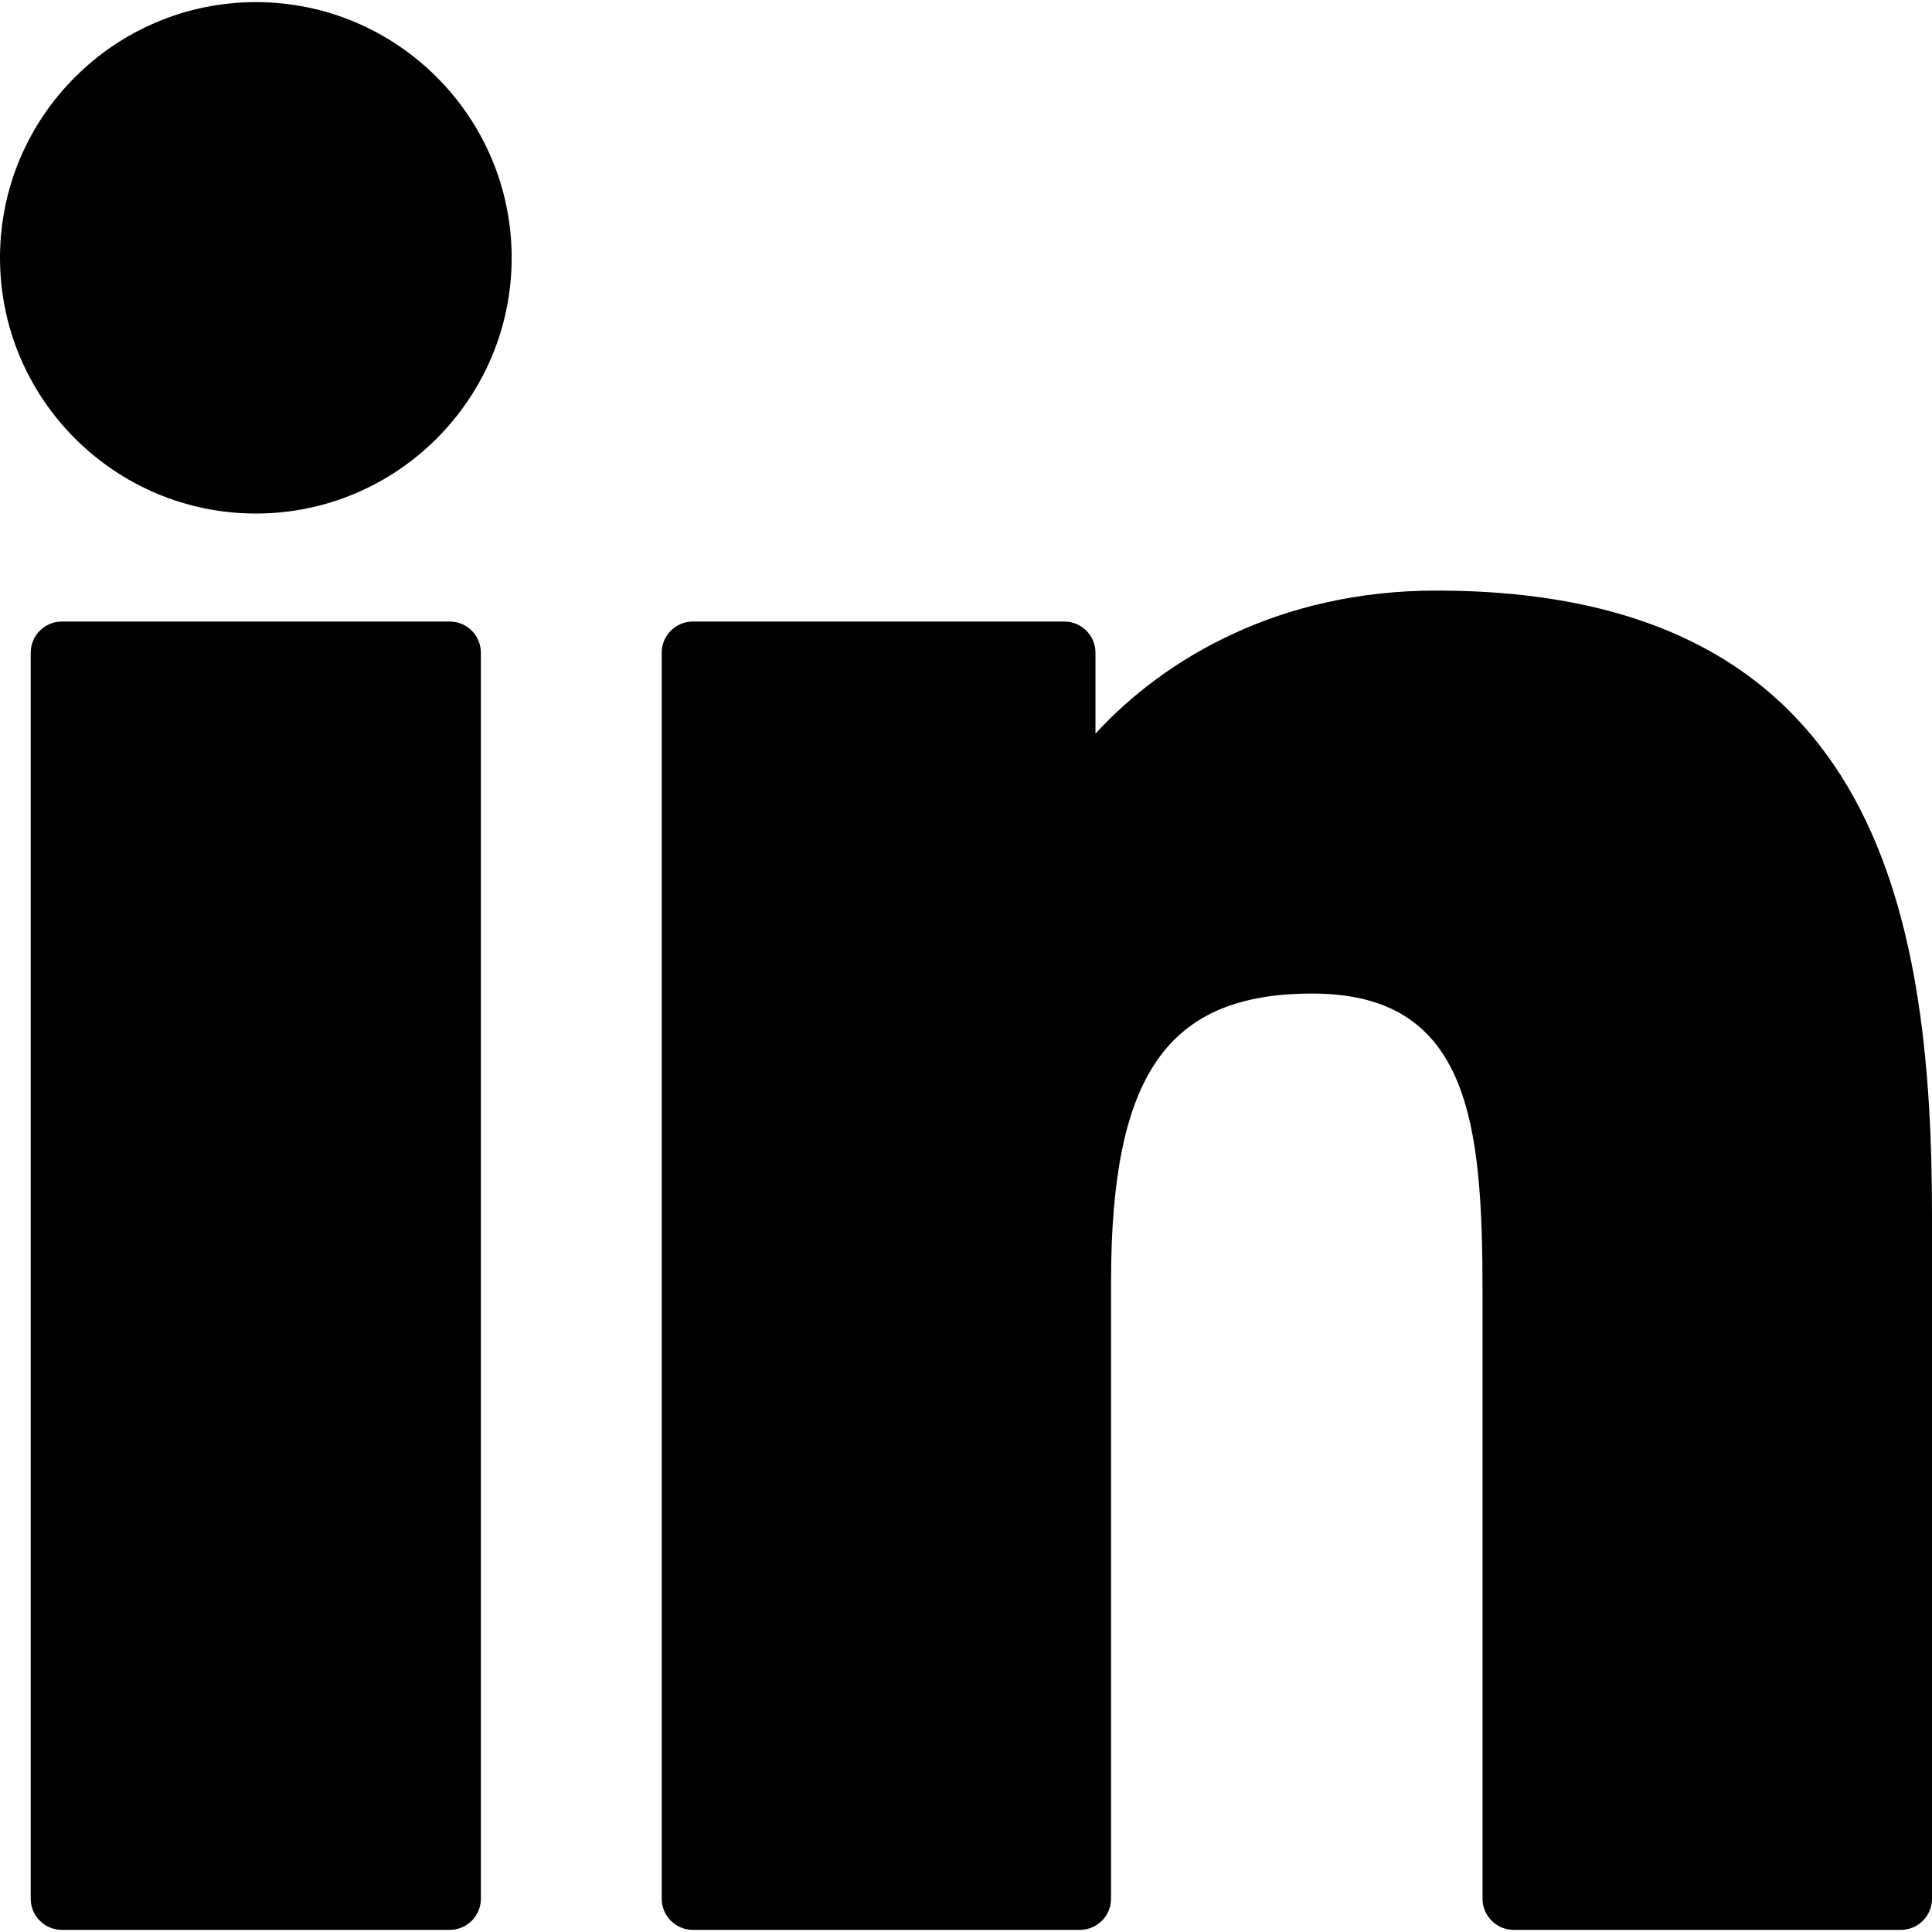
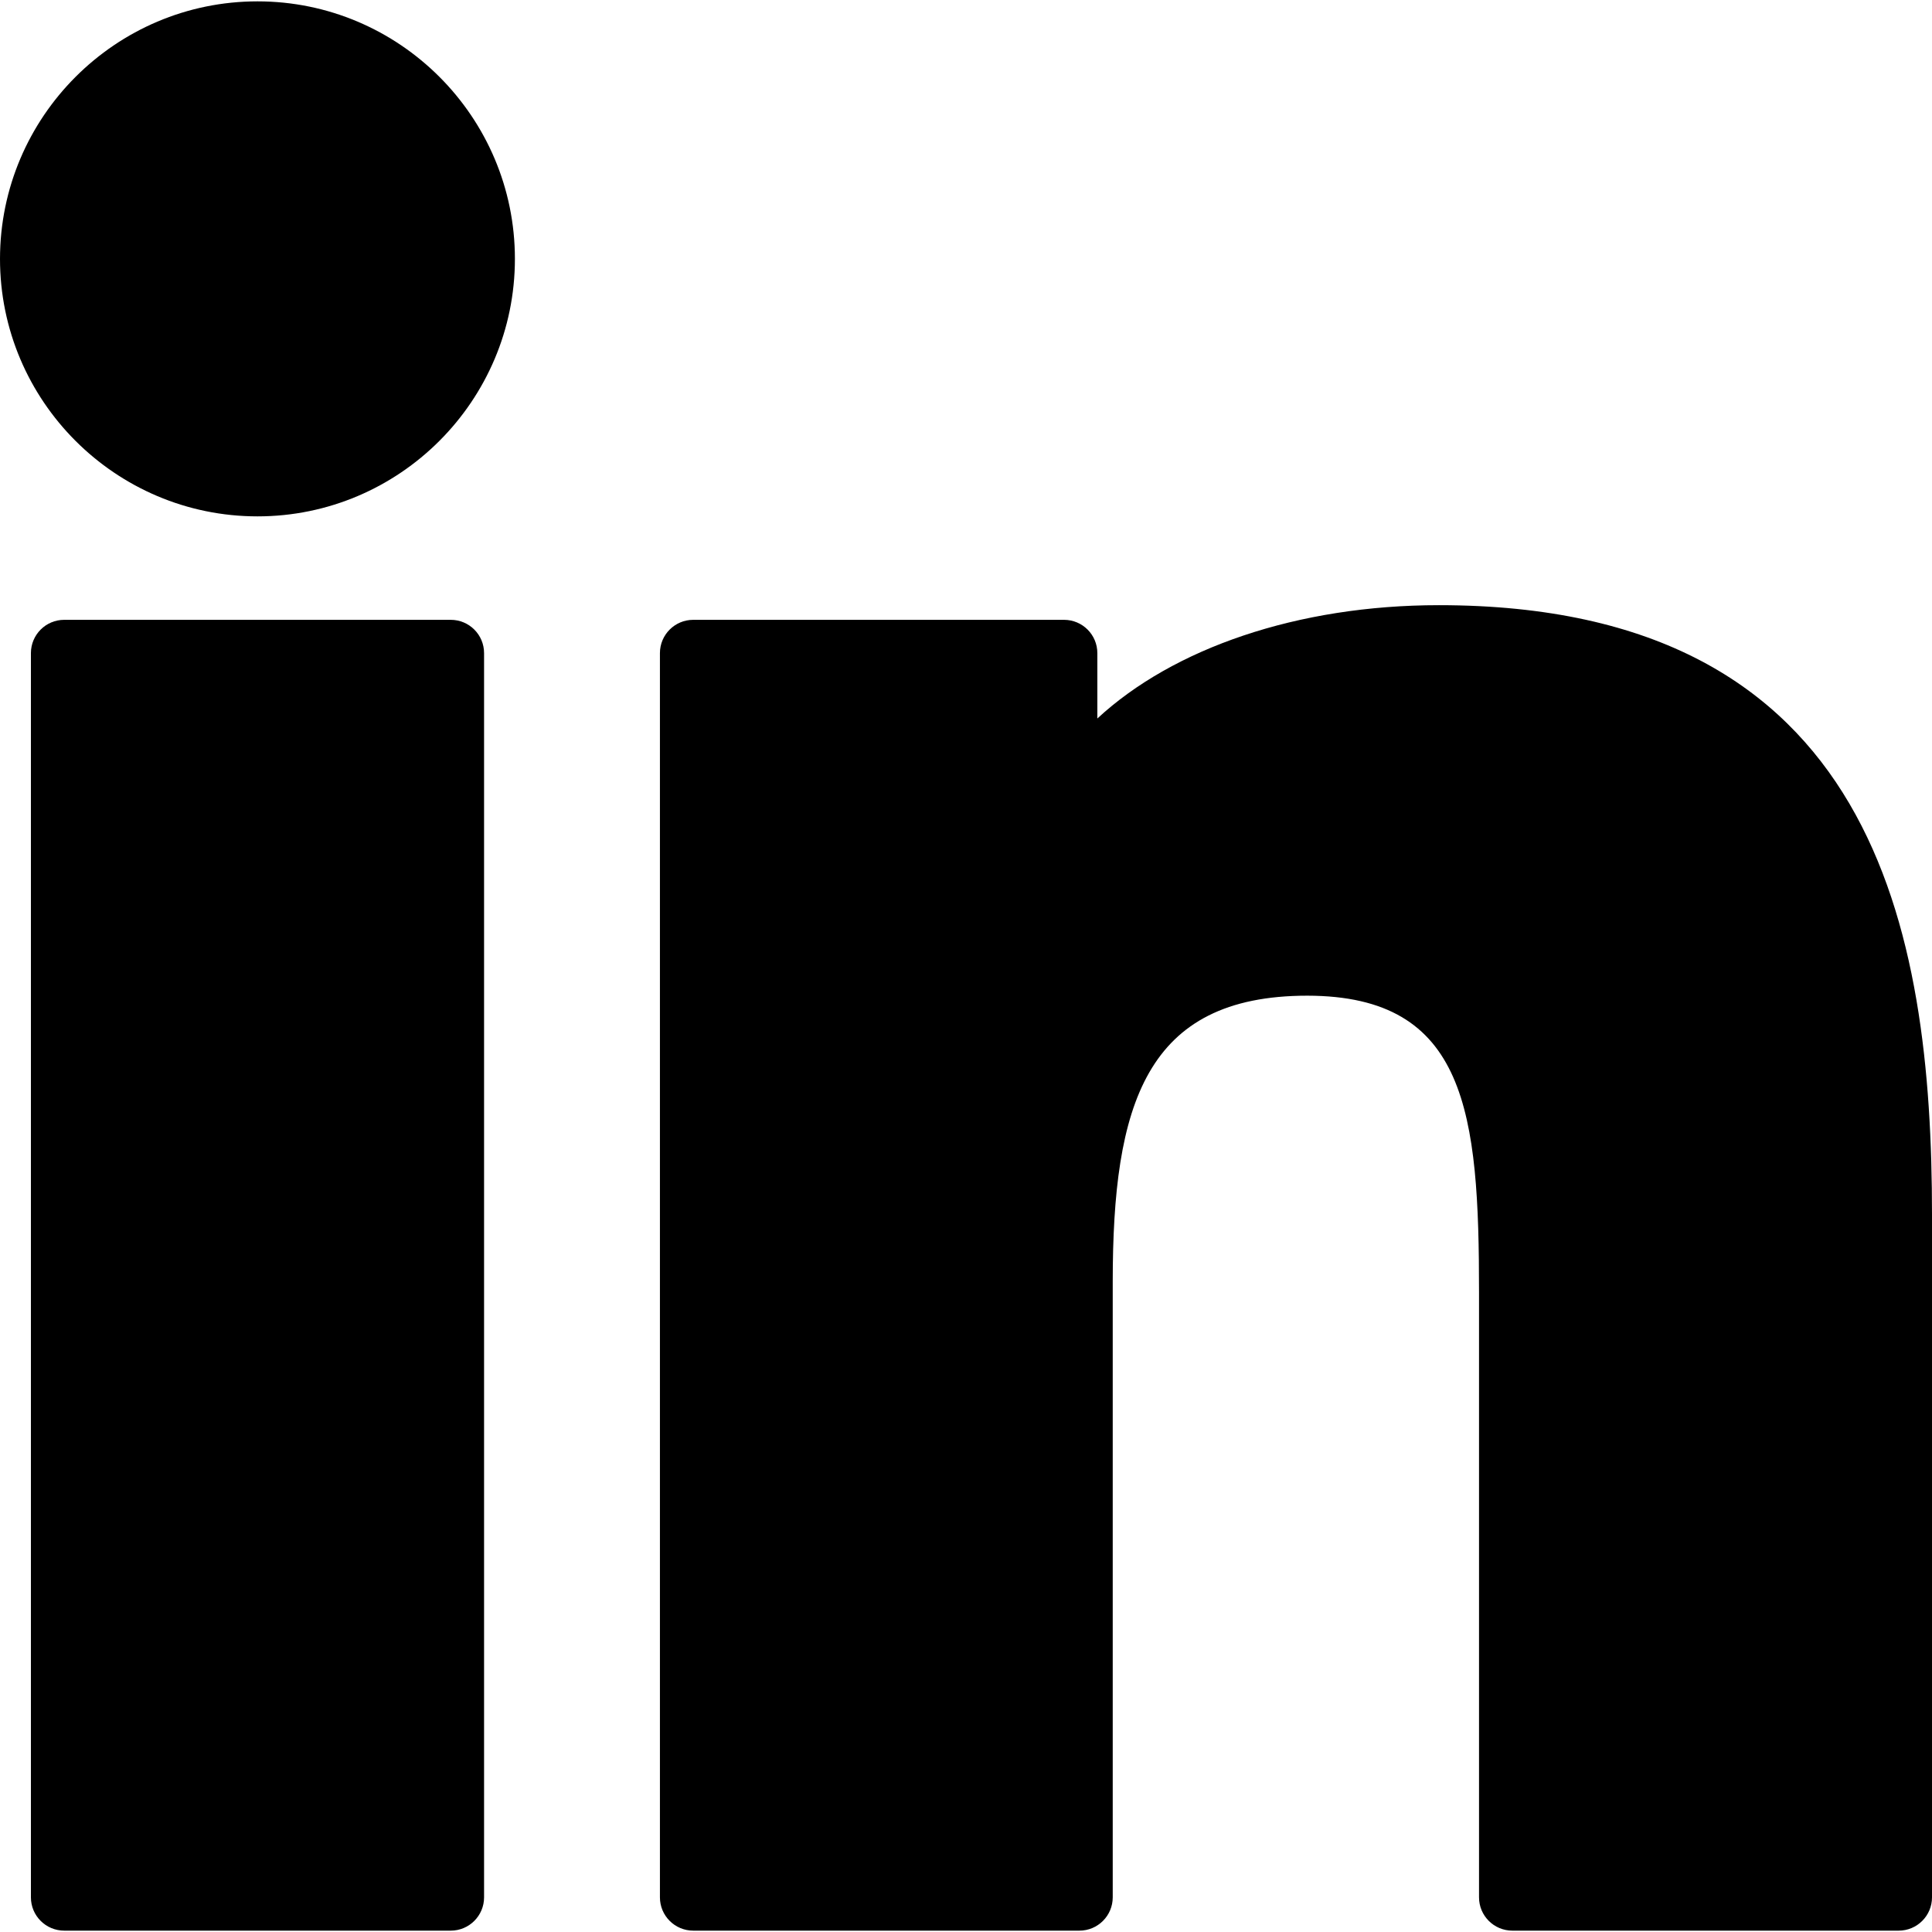
- <svg xmlns="http://www.w3.org/2000/svg" fill="#000000" height="800px" width="800px" version="1.1" id="Layer_1" viewBox="0 0 310 310" xml:space="preserve">
-   <g id="XMLID_801_">
-     <path id="XMLID_802_" d="M72.16,99.73H9.927c-2.762,0-5,2.239-5,5v199.928c0,2.762,2.238,5,5,5H72.16c2.762,0,5-2.238,5-5V104.73   C77.16,101.969,74.922,99.73,72.16,99.73z" />
-     <path id="XMLID_803_" d="M41.066,0.341C18.422,0.341,0,18.743,0,41.362C0,63.991,18.422,82.4,41.066,82.4   c22.626,0,41.033-18.41,41.033-41.038C82.1,18.743,63.692,0.341,41.066,0.341z" />
-     <path id="XMLID_804_" d="M230.454,94.761c-24.995,0-43.472,10.745-54.679,22.954V104.73c0-2.761-2.238-5-5-5h-59.599   c-2.762,0-5,2.239-5,5v199.928c0,2.762,2.238,5,5,5h62.097c2.762,0,5-2.238,5-5v-98.918c0-33.333,9.054-46.319,32.29-46.319   c25.306,0,27.317,20.818,27.317,48.034v97.204c0,2.762,2.238,5,5,5H305c2.762,0,5-2.238,5-5V194.995   C310,145.43,300.549,94.761,230.454,94.761z" />
+ <svg xmlns="http://www.w3.org/2000/svg" fill="currentColor" height="100%" width="100%" version="1.1" id="linkedin-logo" viewBox="0 0 260.366 260.366" xml:space="preserve">
+   <g>
+     <path d="M34.703,0.183C15.582,0.183,0.014,15.748,0,34.884C0,54.02,15.568,69.588,34.703,69.588   c19.128,0,34.688-15.568,34.688-34.704C69.391,15.75,53.83,0.183,34.703,0.183z" />
+     <path d="M60.748,83.531H8.654c-2.478,0-4.488,2.009-4.488,4.489v167.675c0,2.479,2.01,4.488,4.488,4.488h52.093   c2.479,0,4.489-2.01,4.489-4.488V88.02C65.237,85.539,63.227,83.531,60.748,83.531z" />
+     <path d="M193.924,81.557c-19.064,0-35.817,5.805-46.04,15.271V88.02c0-2.48-2.01-4.489-4.489-4.489H93.424   c-2.479,0-4.489,2.009-4.489,4.489v167.675c0,2.479,2.01,4.488,4.489,4.488h52.044c2.479,0,4.489-2.01,4.489-4.488v-82.957   c0-23.802,4.378-38.555,26.227-38.555c21.526,0.026,23.137,15.846,23.137,39.977v81.535c0,2.479,2.01,4.488,4.49,4.488h52.068   c2.478,0,4.488-2.01,4.488-4.488v-91.977C260.366,125.465,252.814,81.557,193.924,81.557z" />
  </g>
</svg>
